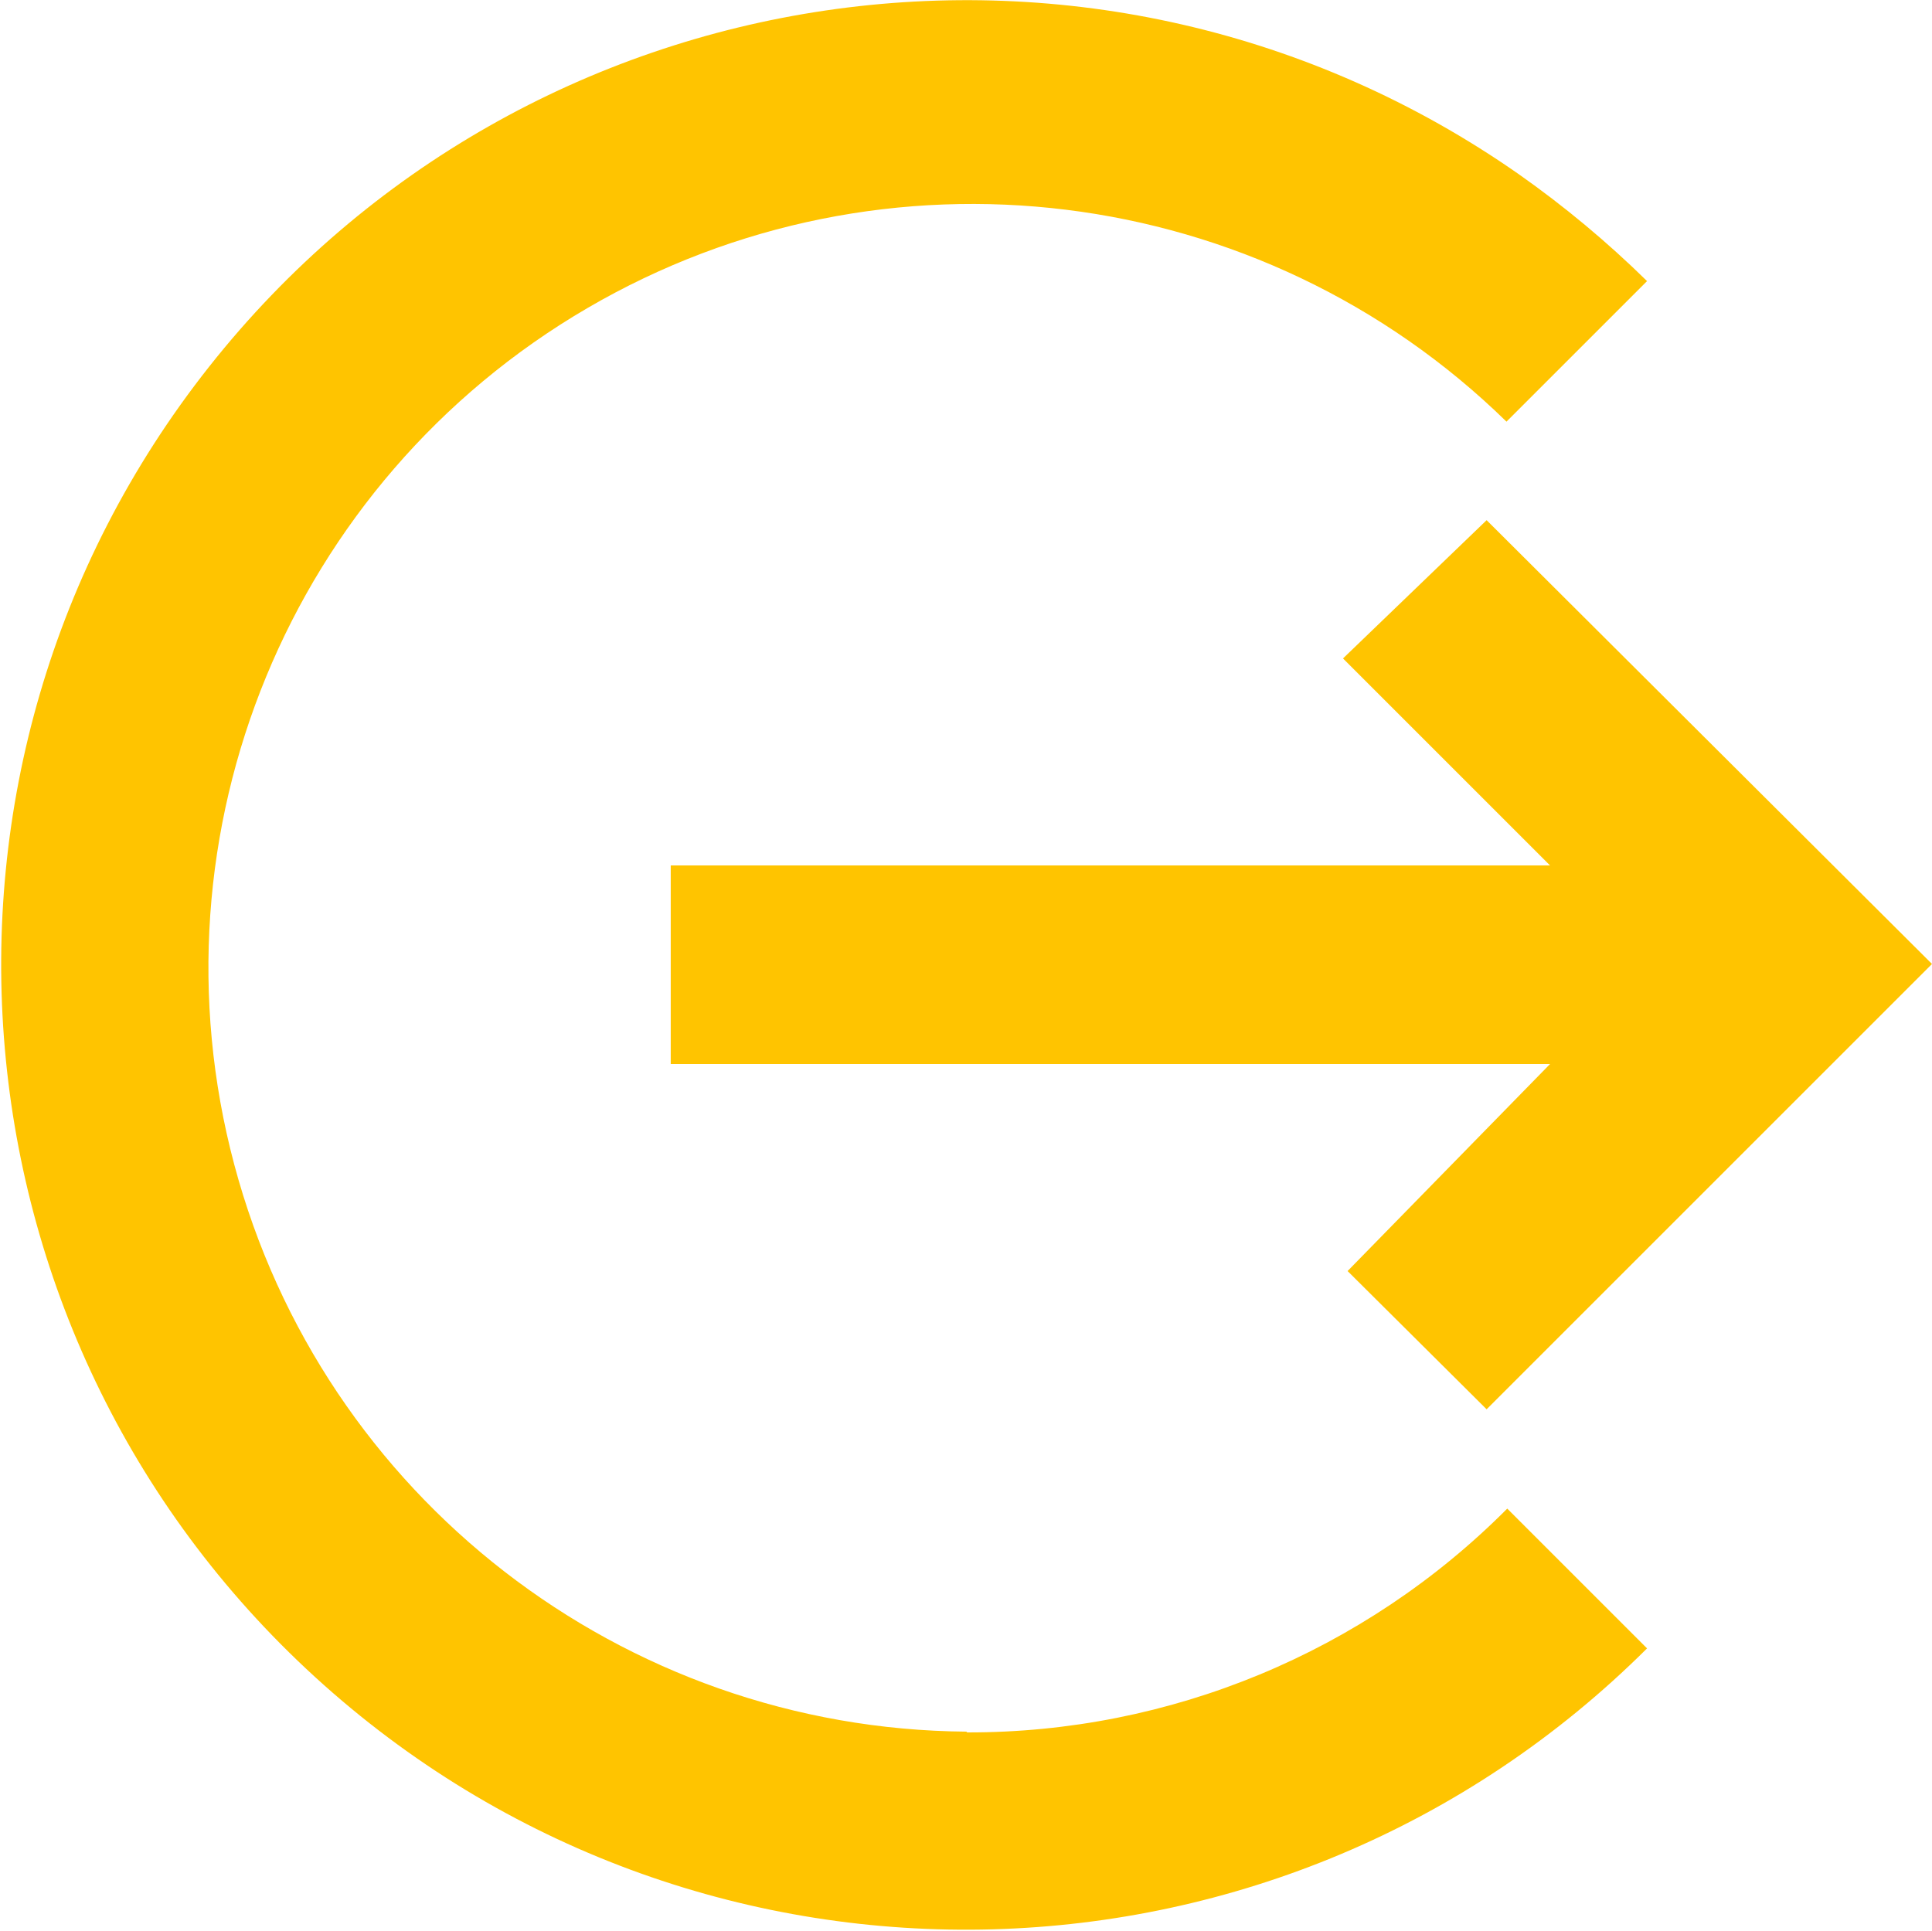
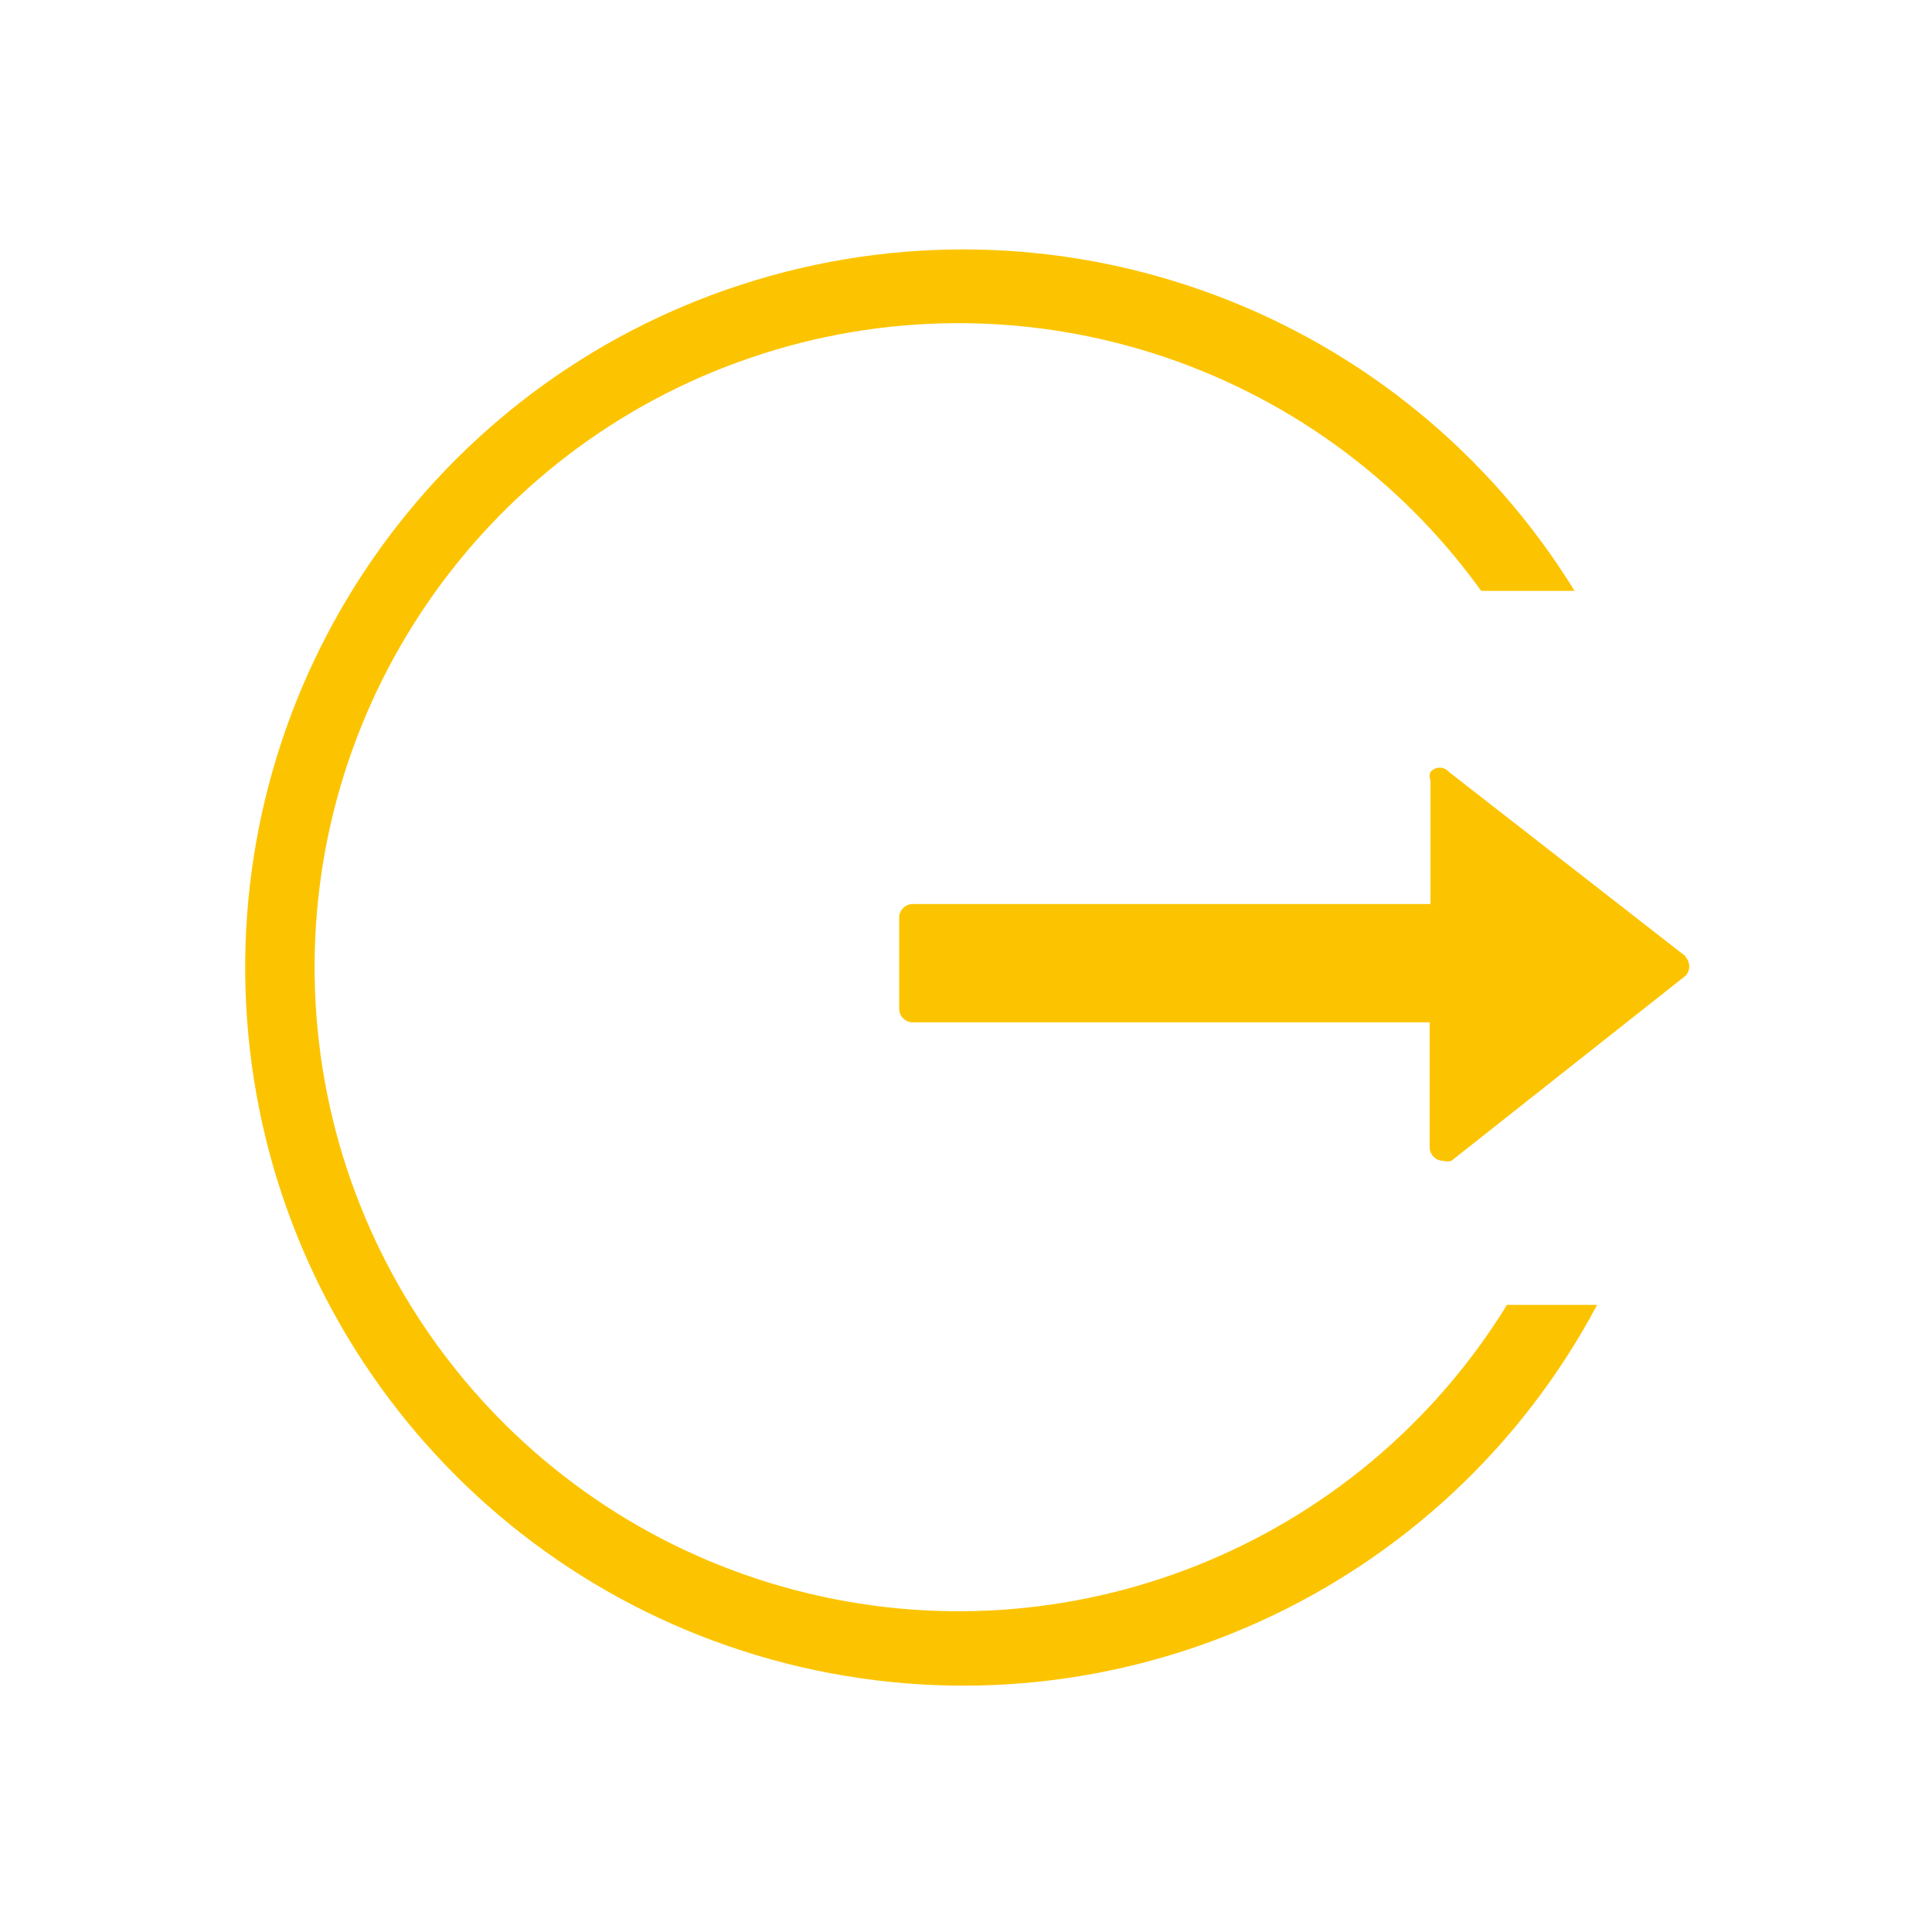
- <svg xmlns="http://www.w3.org/2000/svg" id="Layer_1" data-name="Layer 1" viewBox="0 0 25.29 25.27">
-   <g id="md-log-out">
-     <path id="Path_664" data-name="Path 664" d="M8.74,13.92H20.25l-2.65,2.71,1.82,1.81,5.83-5.83L19.42,6.8,17.54,8.61l2.71,2.71H8.74v2.6Z" transform="translate(0.04 0.01)" style="fill:#ffc400" />
-     <path id="Path_665" data-name="Path 665" d="M12.61,22.66A10,10,0,1,1,19.68,5.51h0l1.84-1.84a13.4,13.4,0,0,0-1.68-1.4,12.63,12.63,0,1,0,1.68,19.3l-1.83-1.83a9.94,9.94,0,0,1-7.07,2.93Z" transform="translate(0.04 0.01)" style="fill:#ffc400" />
-     <path id="Path_666" data-name="Path 666" d="M24.28,12.68l-.05-.05.05-.05.05.05Z" transform="translate(0.04 0.01)" style="fill:#ffc400" />
-   </g>
+ <svg xmlns="http://www.w3.org/2000/svg" id="Layer_2" data-name="Layer 2" viewBox="0 0 24 24">
+   <path d="M18.72,16.21a8,8,0,1,1-.32-8.87h1.16a8.92,8.92,0,1,0,.28,8.87Z" style="fill:#fcc400" />
+   <path d="M20.94,11.88,18,9.59a.15.15,0,0,0-.23,0,.12.12,0,0,0,0,.1v1.54H11.34a.17.17,0,0,0-.17.16v1.15a.17.17,0,0,0,.17.16h6.42v1.56a.17.17,0,0,0,.17.16.17.17,0,0,0,.1,0l2.91-2.3a.17.17,0,0,0,0-.23l0,0" style="fill:#fcc400" />
</svg>
